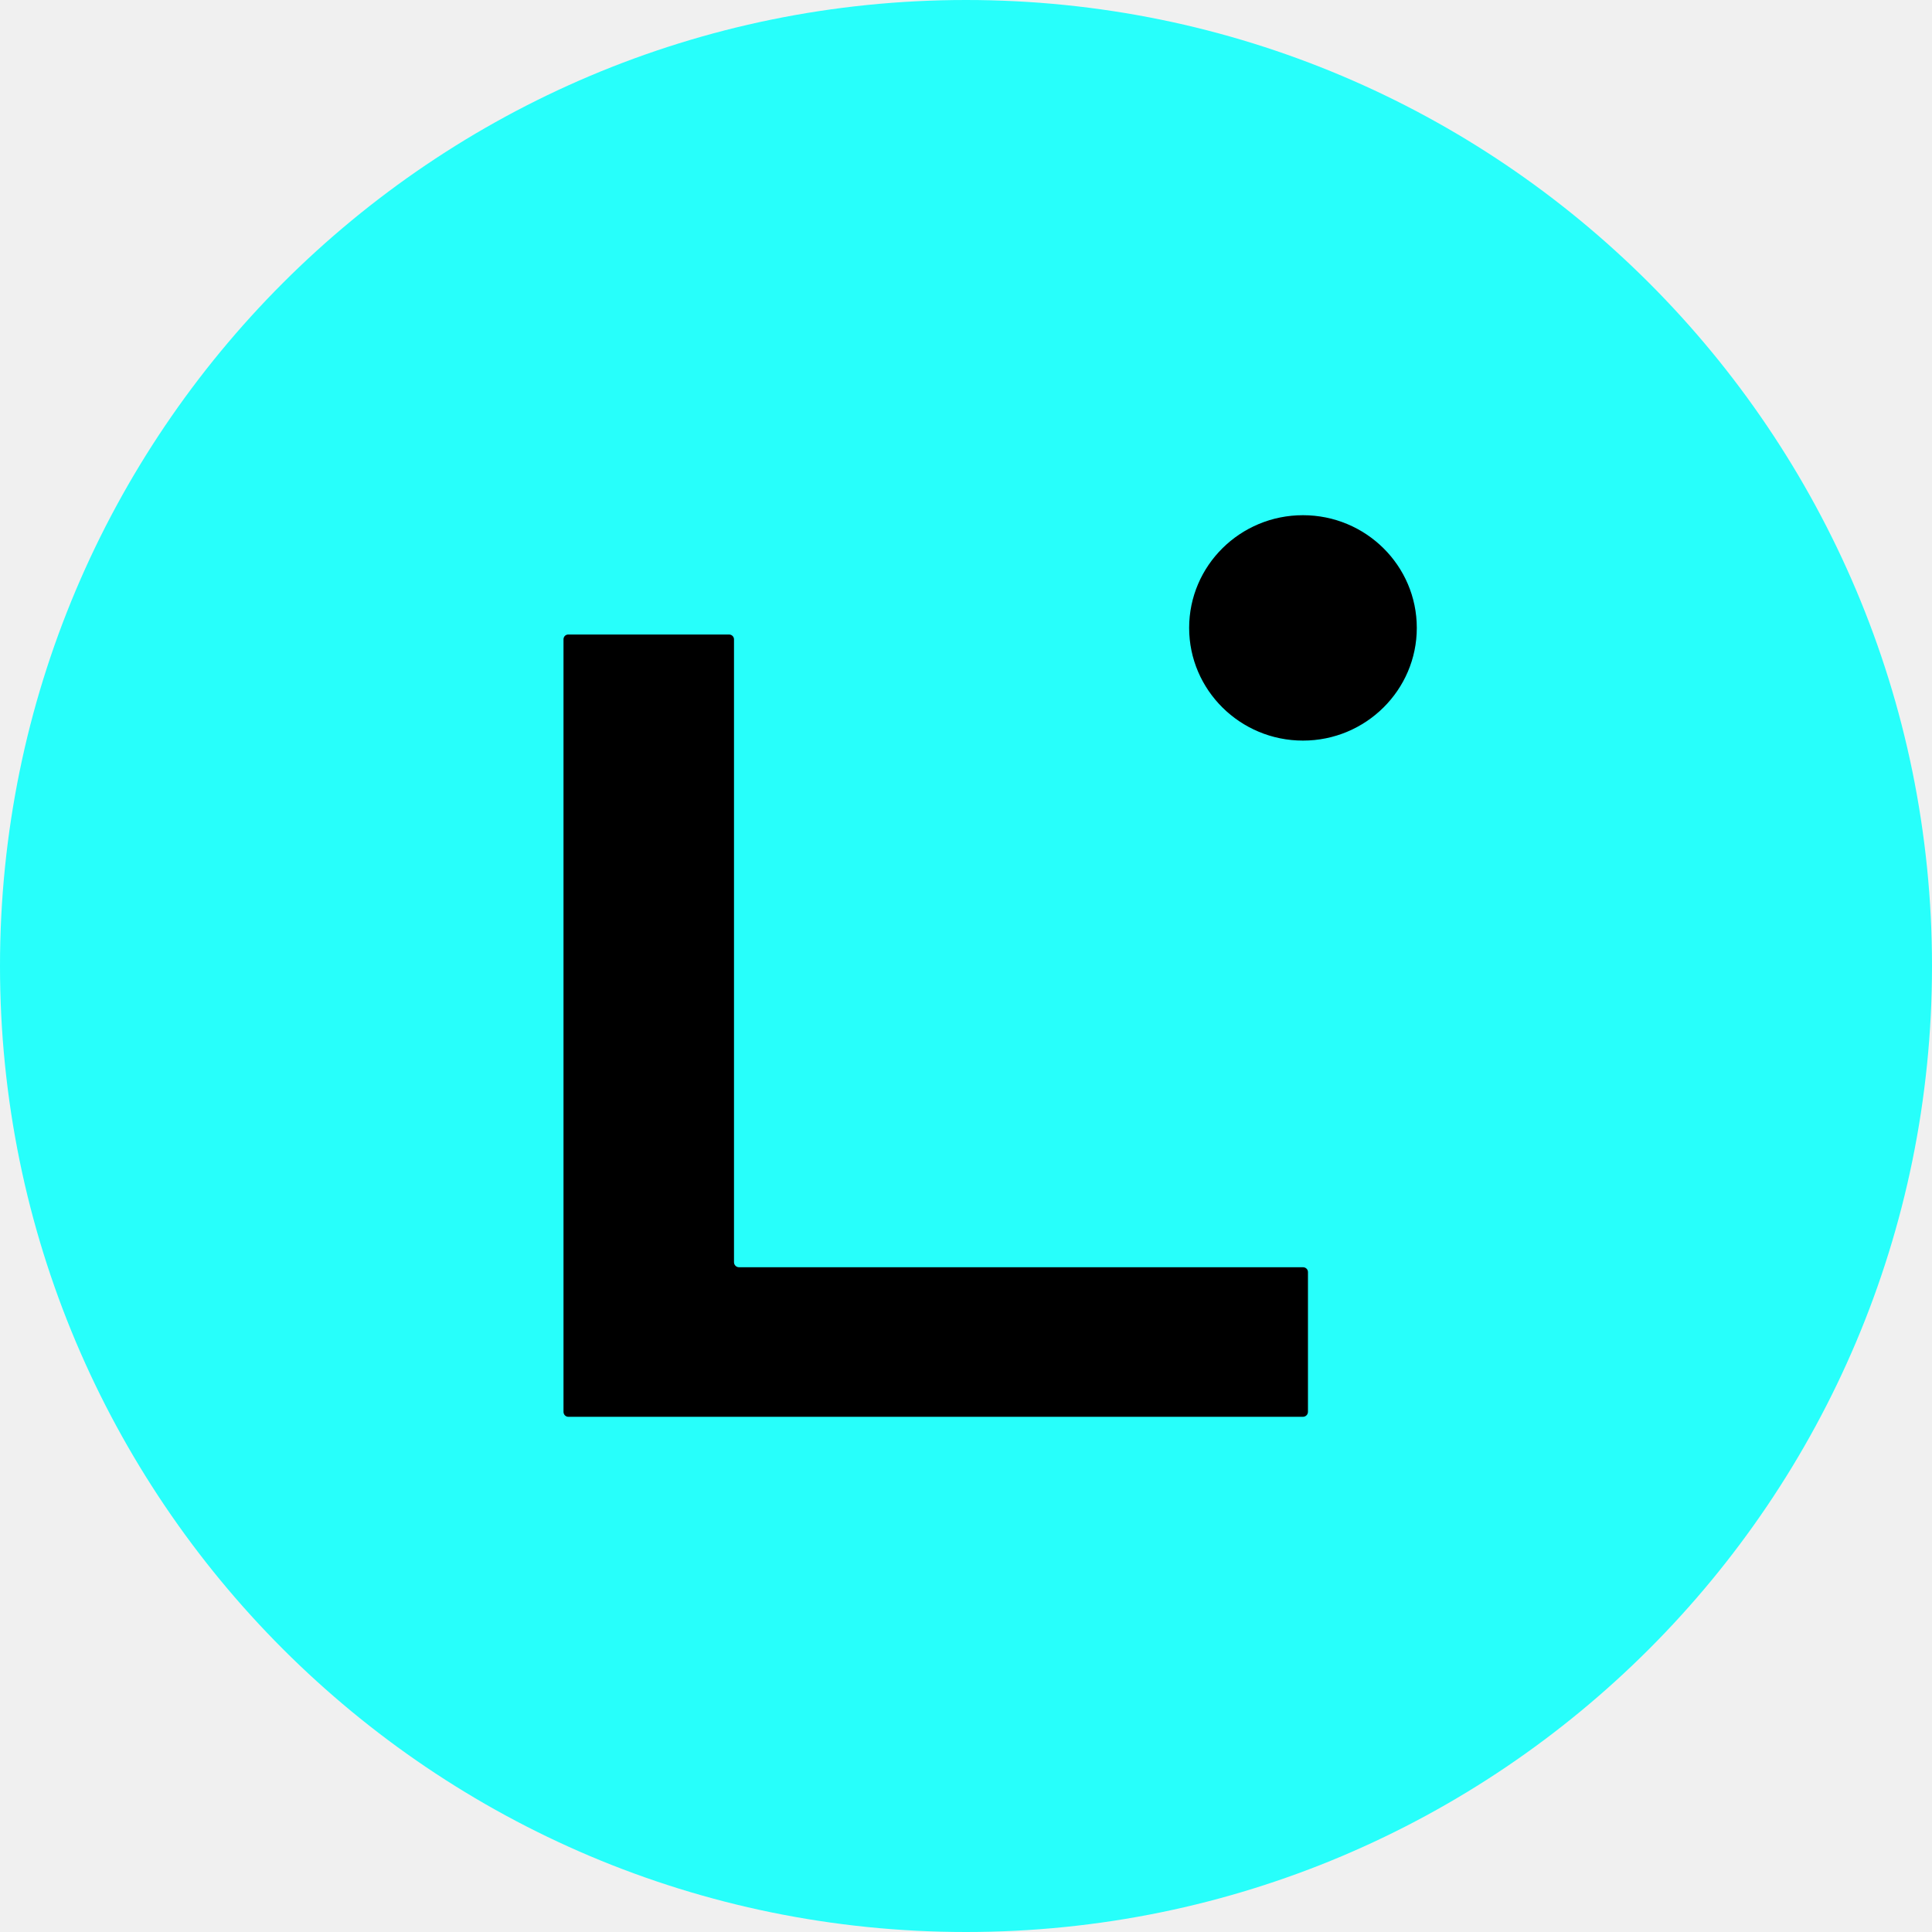
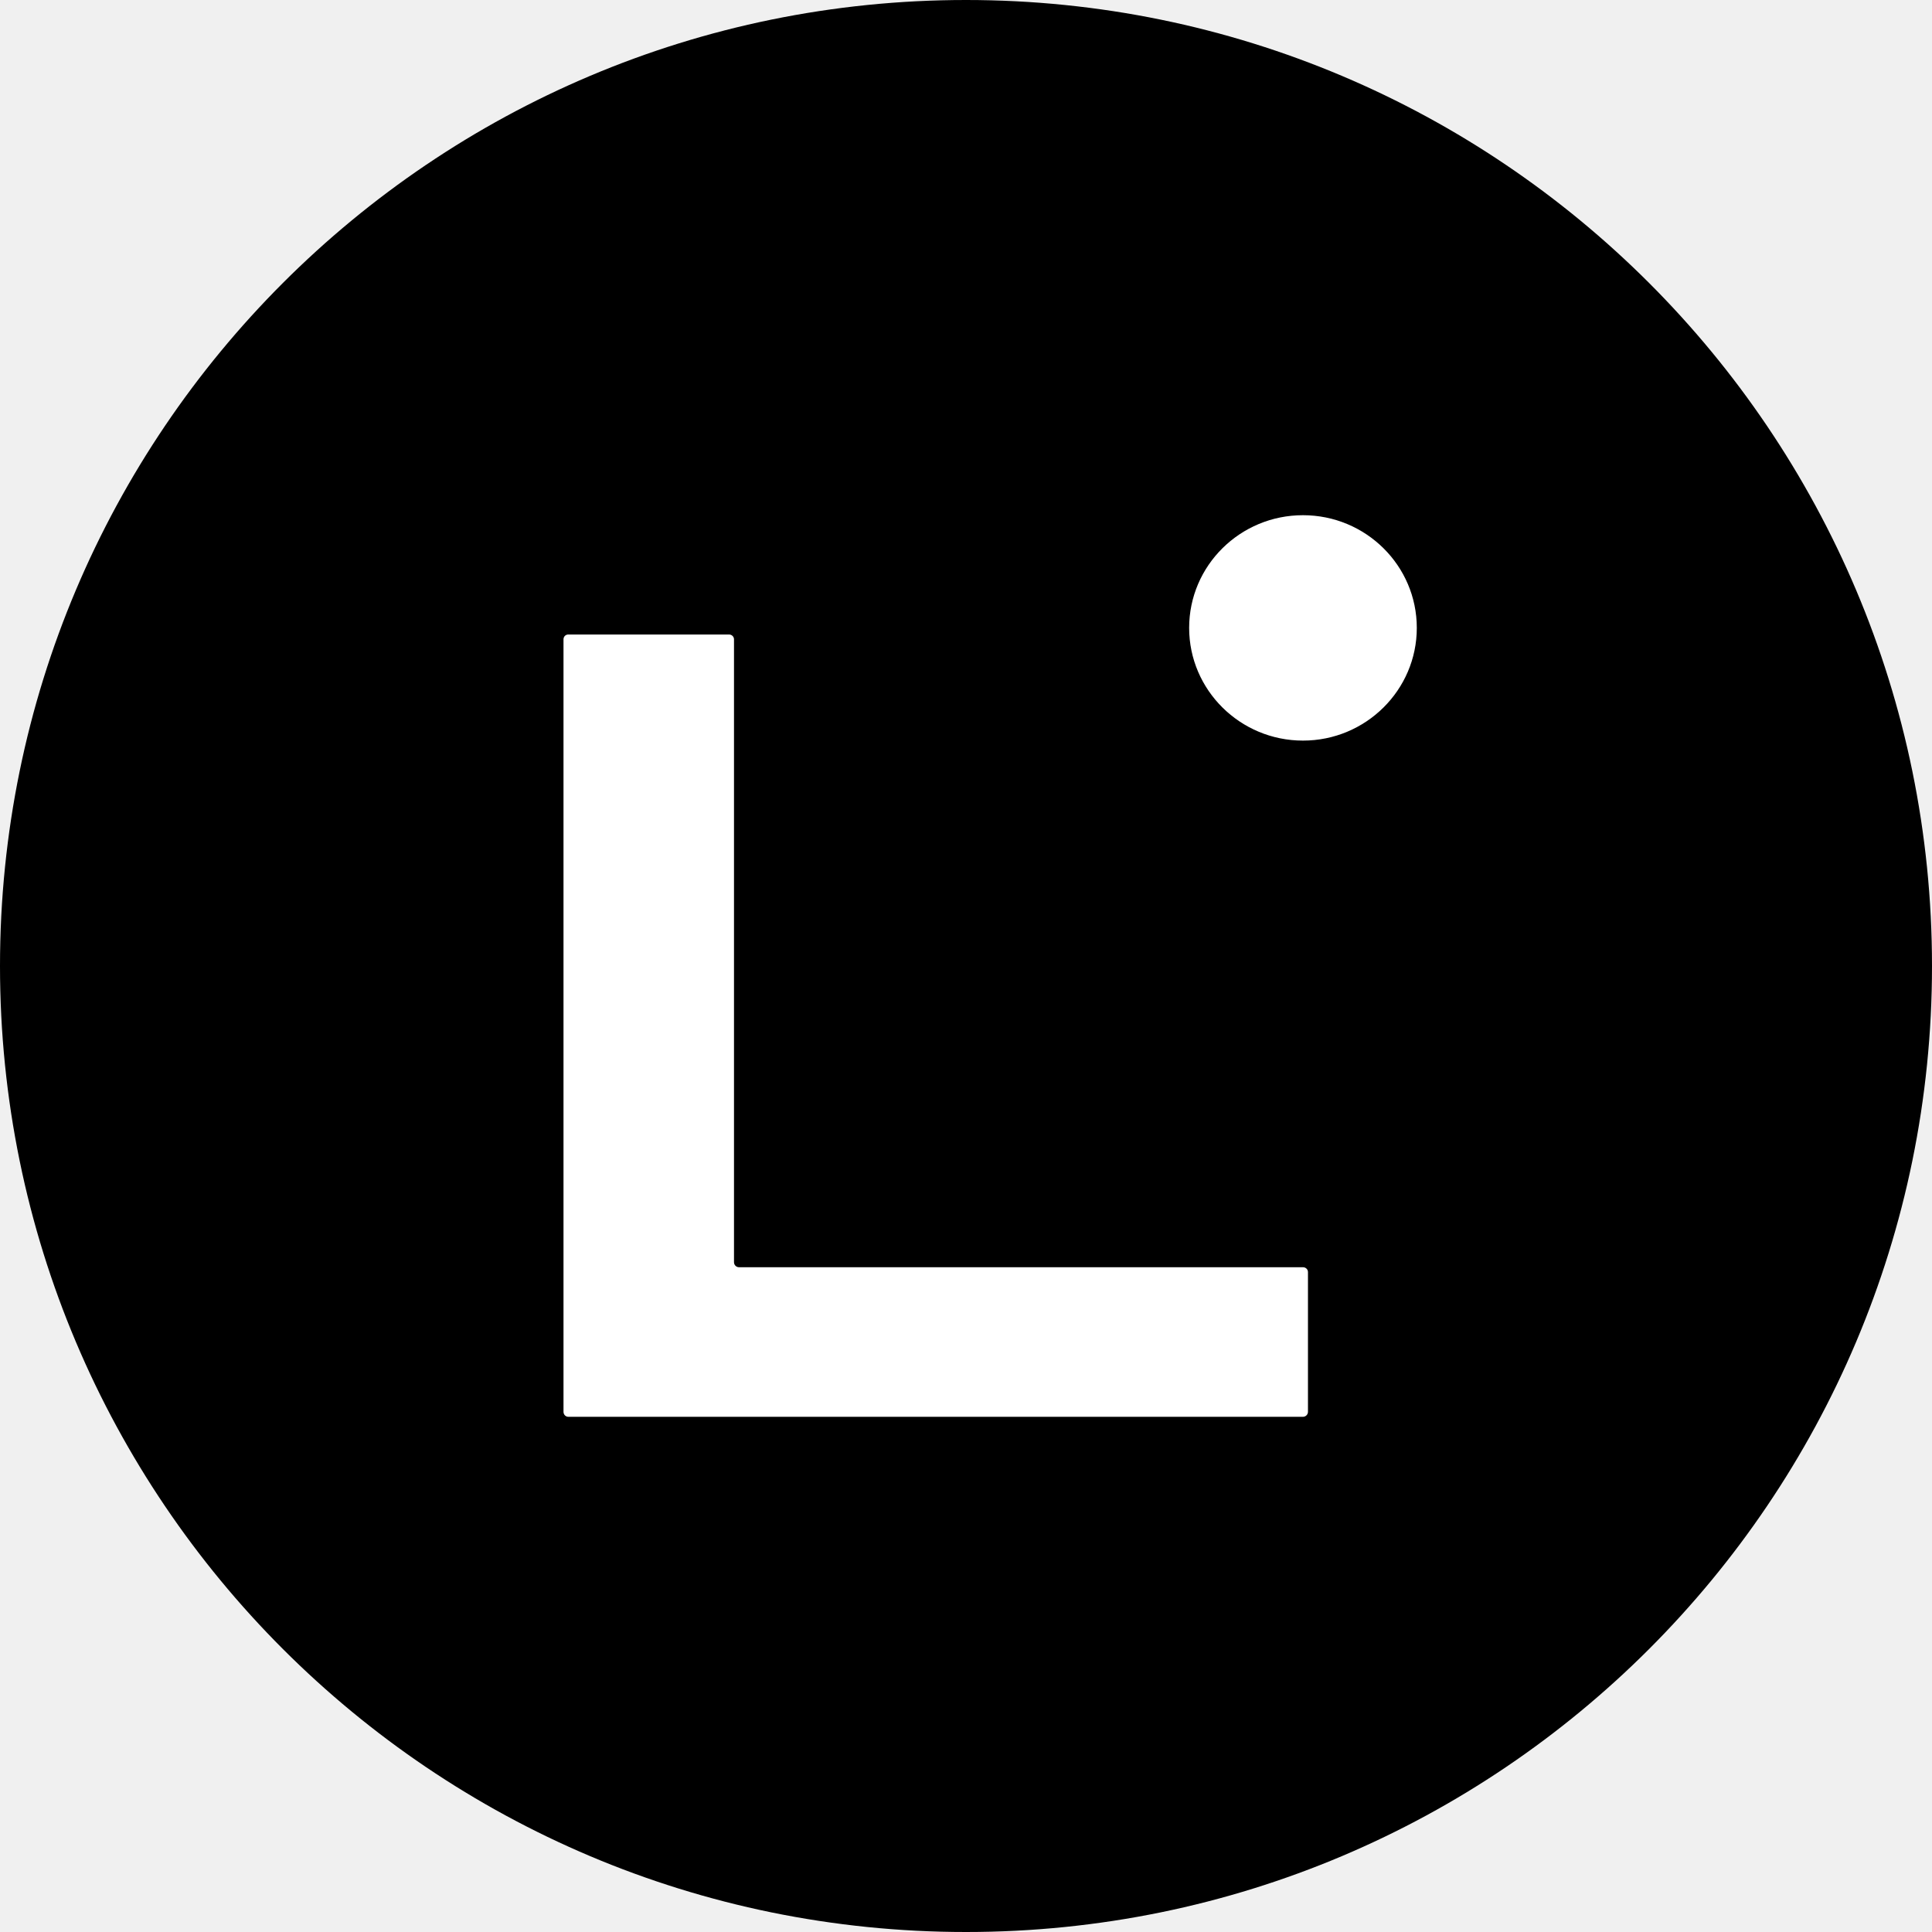
<svg xmlns="http://www.w3.org/2000/svg" width="120" height="120" viewBox="0 0 120 120" fill="none">
  <defs>
-     <clipPath id="clip129_67">
+     <clipPath id="clip78_788">
      <rect id="linea" rx="60" width="120" height="120" transform="translate(0 0.000004)" fill="white" fill-opacity="0" />
    </clipPath>
  </defs>
-   <rect id="linea" rx="60" width="120" height="120" transform="translate(0 0.000004)" fill="#27FFFB" fill-opacity="1" />
-   <g clip-path="url(#clip129_67)">
-     <path id="linea" d="M45.28 39.41C45.45 39.41 45.59 39.54 45.59 39.71L45.59 78.4C45.59 78.57 45.73 78.71 45.9 78.71L80.93 78.71C81.1 78.71 81.24 78.84 81.24 79.01L81.24 87.69C81.24 87.86 81.1 88 80.93 88L35.3 88C35.13 88 35 87.86 35 87.69L35 39.71C35 39.54 35.13 39.41 35.3 39.41L45.28 39.41ZM80.93 32C84.83 32 88 35.13 88 39C88 42.86 84.83 46 80.93 46C77.03 46 73.86 42.86 73.86 39C73.86 35.13 77.03 32 80.93 32Z" fill="#000000" fill-opacity="1" fill-rule="nonzero" />
+   <rect id="linea" rx="60" width="120" height="120" transform="translate(0 0.000004)" fill="#000000" fill-opacity="1" />
+   <g clip-path="url(#clip78_788)">
+     <path id="linea" d="M45.28 39.41C45.45 39.41 45.59 39.54 45.59 39.71L45.59 78.4C45.59 78.57 45.73 78.71 45.9 78.71L80.93 78.71C81.1 78.71 81.24 78.84 81.24 79.01L81.24 87.69C81.24 87.86 81.1 88 80.93 88L35.3 88C35.13 88 35 87.86 35 87.69L35 39.71C35 39.54 35.13 39.41 35.3 39.41L45.28 39.41ZM80.93 32C84.83 32 88 35.13 88 39C88 42.86 84.83 46 80.93 46C77.03 46 73.86 42.86 73.86 39C73.86 35.13 77.03 32 80.93 32Z" fill="#FFFFFF" fill-opacity="1" fill-rule="nonzero" />
+     <path id="linea" d="M45.59 39.71L45.59 78.4C45.59 78.57 45.73 78.71 45.9 78.71L80.93 78.71C81.1 78.71 81.24 78.84 81.24 79.01L81.24 87.69C81.24 87.86 81.1 88 80.93 88L35.3 88C35.13 88 35 87.86 35 87.69L35 39.71C35 39.54 35.13 39.41 35.3 39.41L45.28 39.41C45.45 39.41 45.59 39.54 45.59 39.71ZM88 39C88 42.86 84.83 46 80.93 46C77.03 46 73.86 42.86 73.86 39C73.86 35.13 77.03 32 80.93 32C84.83 32 88 35.13 88 39Z" stroke="#000000" stroke-opacity="0" stroke-width="1" />
  </g>
</svg>
